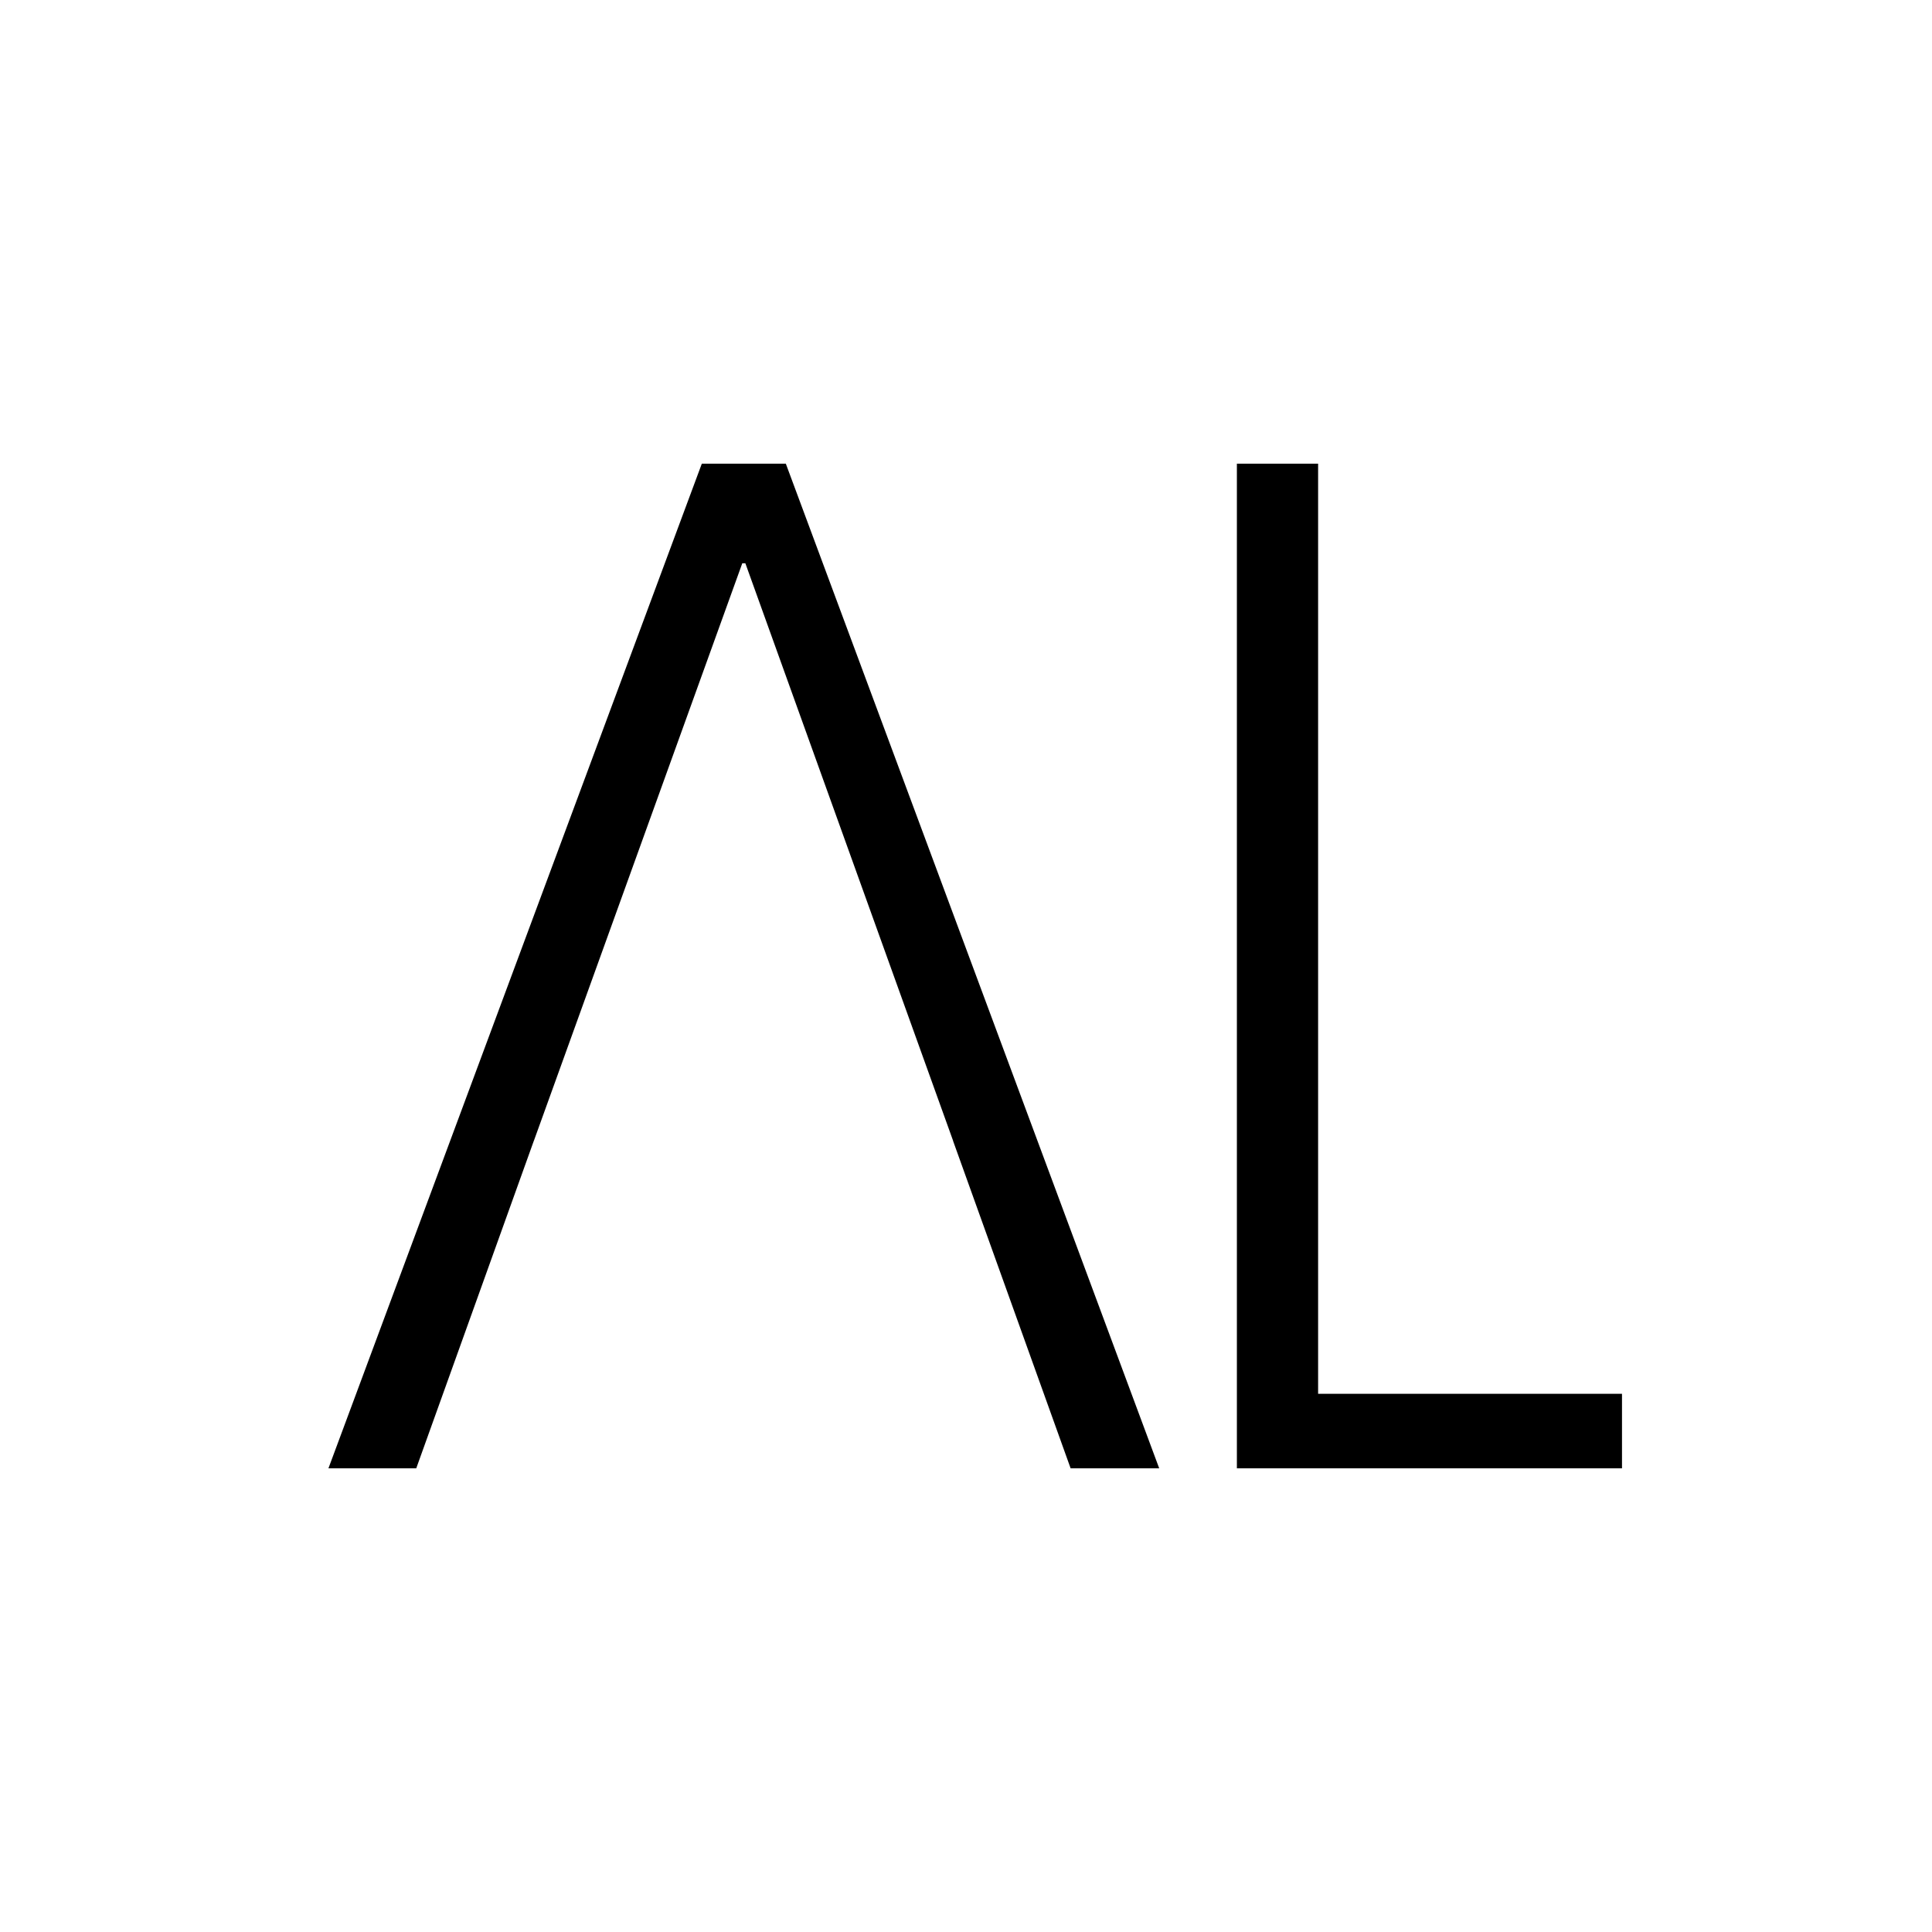
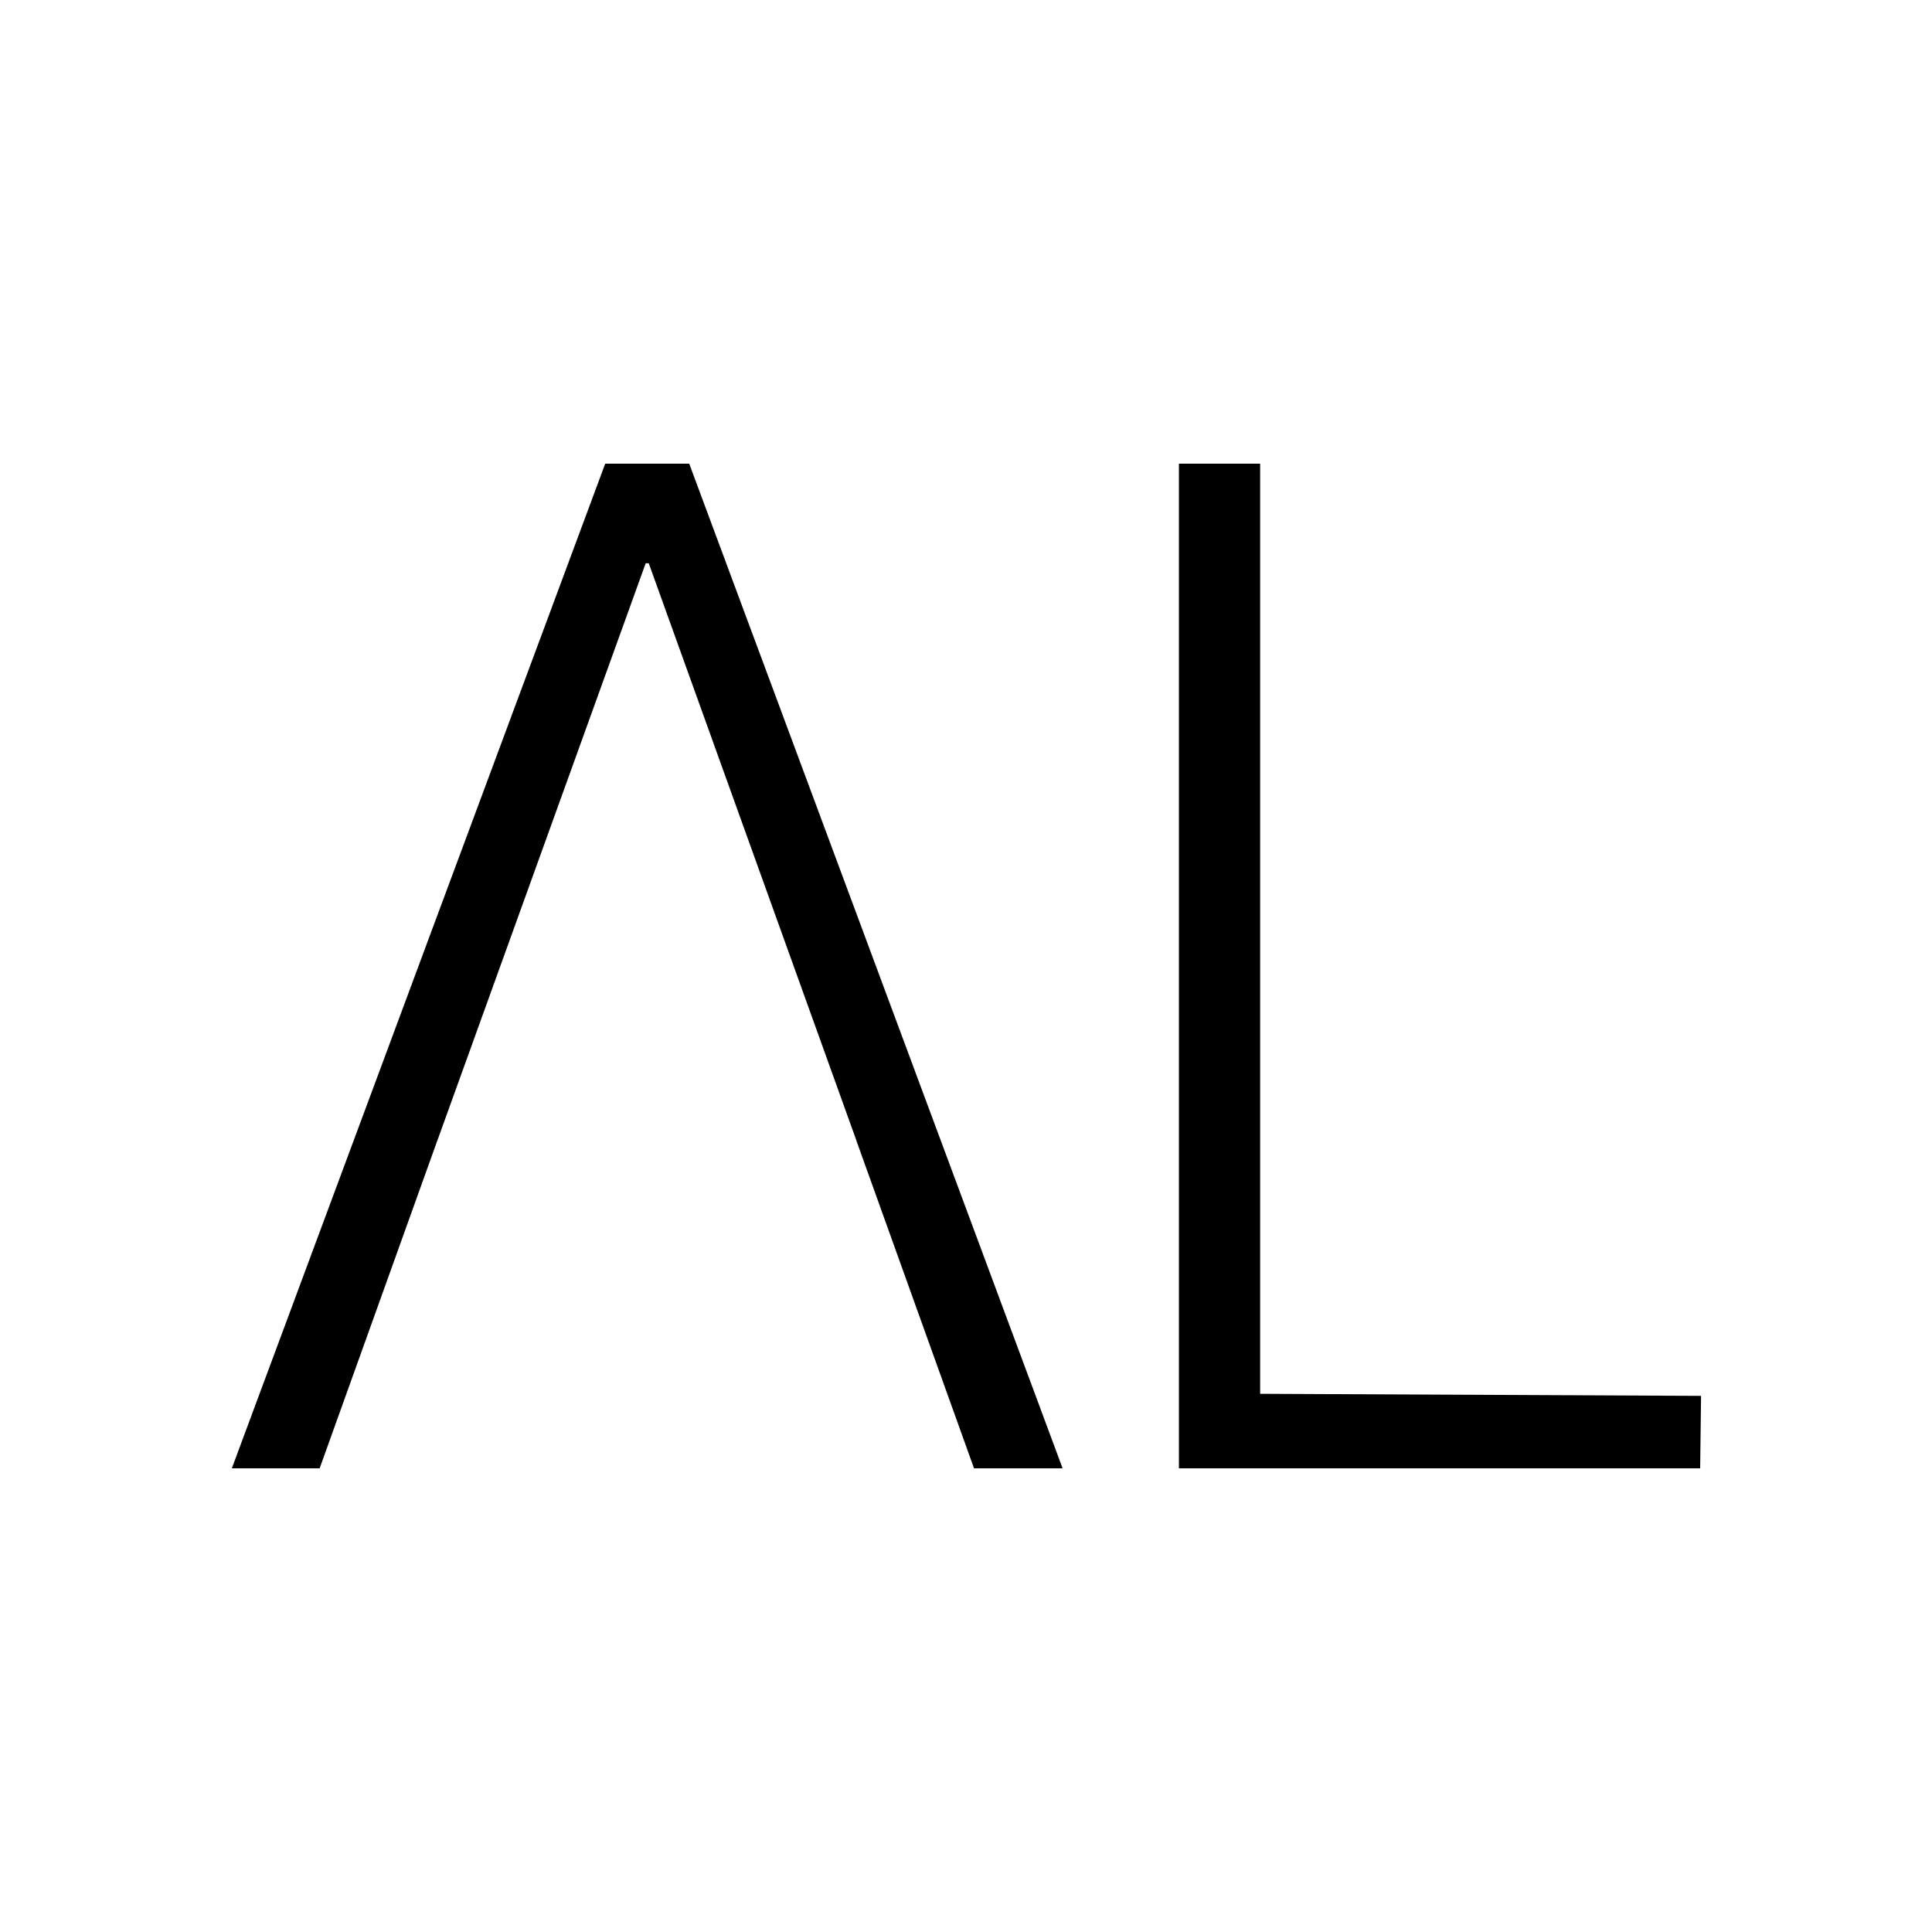
<svg xmlns="http://www.w3.org/2000/svg" xmlns:xlink="http://www.w3.org/1999/xlink" width="100px" height="100px" viewBox="0 0 100 100" version="1.1">
  <defs>
    <path d="M0,0 L100,0 L100,100 L0,100 L0,0 Z" id="path-1" />
    <filter x="0.0%" y="0.0%" width="100.0%" height="100.0%" filterUnits="objectBoundingBox" id="filter-2">
      <feGaussianBlur stdDeviation="0" in="SourceGraphic" />
    </filter>
  </defs>
  <g id="alphalum-square-white-logo" stroke="none" fill="none" xlink:href="#path-1" fill-rule="evenodd">
    <use fill="#FFFFFF" xlink:href="#path-1" />
    <g id="logo-option-5-2" stroke-width="1" transform="translate(-27, -16)">
      <rect id="Rectangle-6" fill="#FFFFFF" filter="url(#filter-2)" x="27" y="16" width="100" height="100" />
-       <g id="Group" transform="translate(40, 23)" fill="#000000" fill-rule="nonzero">
+       <g id="Group" transform="translate(37, 23)" fill="#000000" fill-rule="nonzero">
        <g id="L" transform="translate(49, 0)">
-           <polygon id="Path" points="21.954 65.143 6.225 65.143 6.225 17 2.021 17 2.021 69 21.954 69" />
-         </g>
-         <g transform="translate(0, 17)" id="Shape">
-           <path d="M8.545,52 L14.631,35.048 L36.329,35.048 L42.415,52 L47,52 L27.674,0 L23.326,0 L4,52 L8.545,52 Z M25.579,5.154 L36.333,35.048 L14.633,35.048 L25.421,5.154 L25.579,5.154 Z" />
+           <path d="M29.046,65.25 L6.225,65.143 L6.225,17 L2.021,17 L2.021,69 L29,69 L29.046,65.25 Z M-42.455,69 L-36.369,52.048 L-14.671,52.048 L-8.585,69 L-4,69 L-23.326,17 L-27.674,17 L-47,69 L-42.455,69 Z M-25.421,22.154 L-14.667,52.048 L-36.367,52.048 L-25.579,22.154 L-25.421,22.154 Z" id="Combined-Shape" />
        </g>
      </g>
    </g>
  </g>
</svg>
